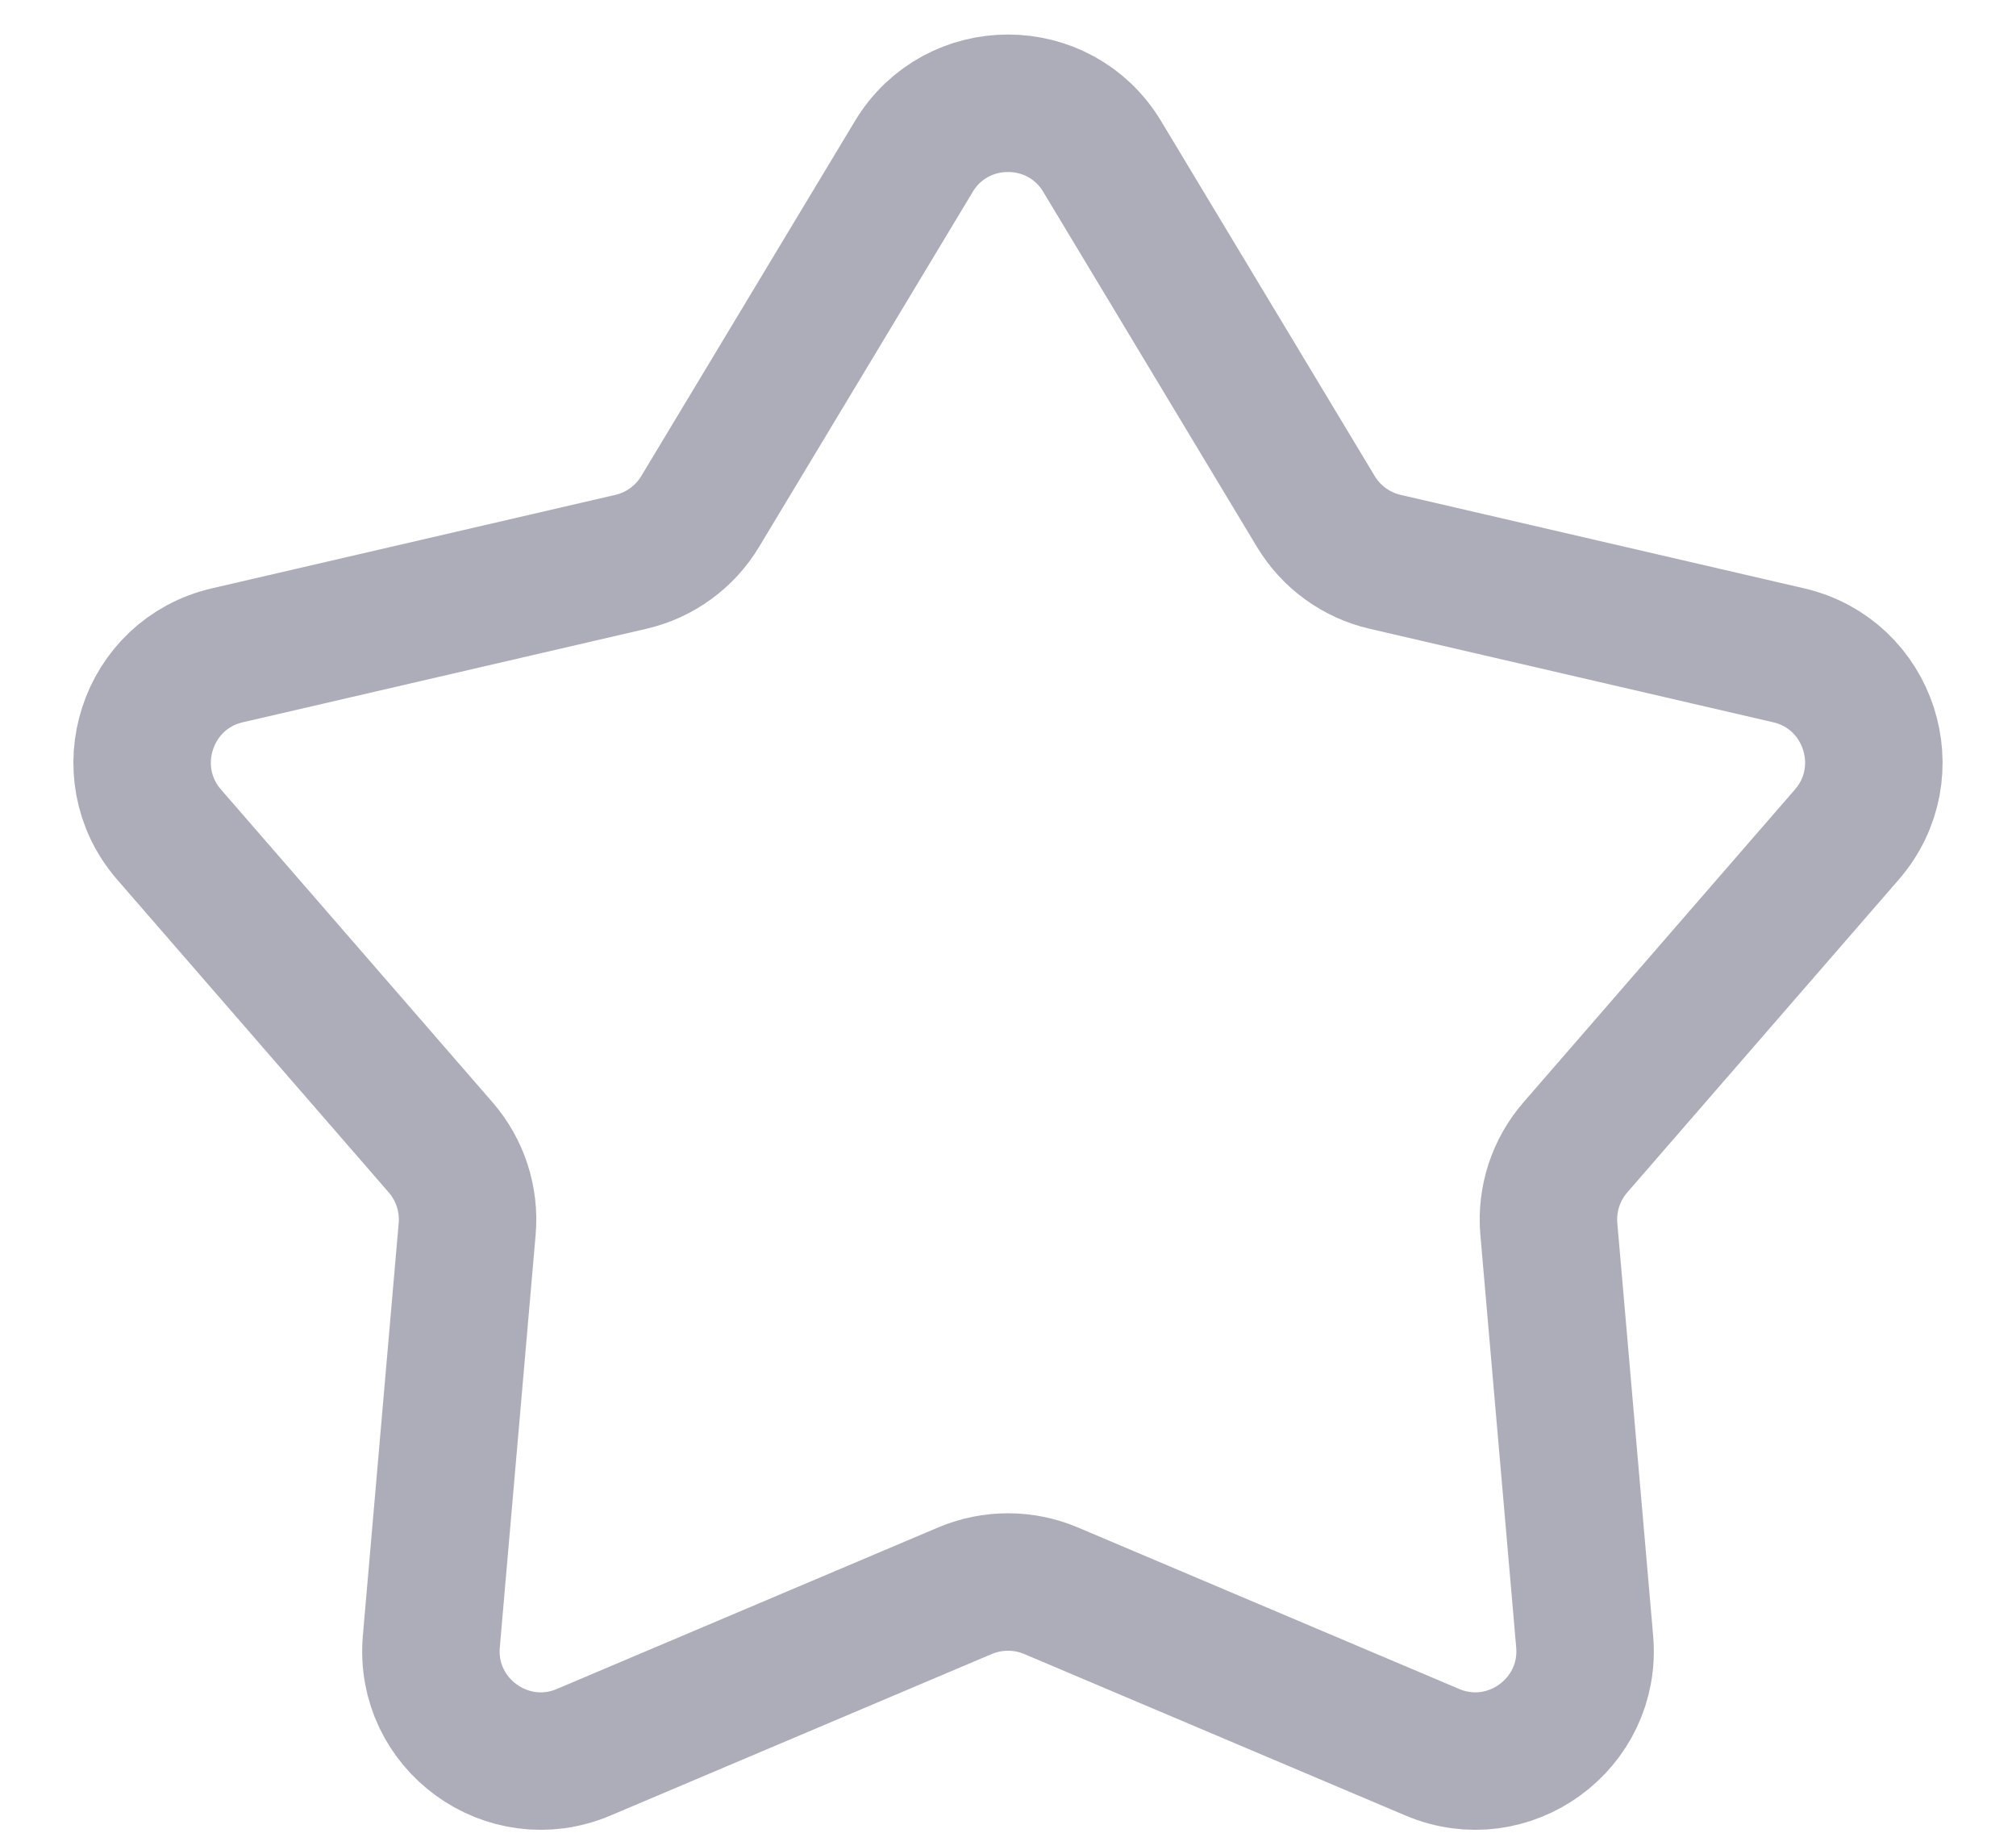
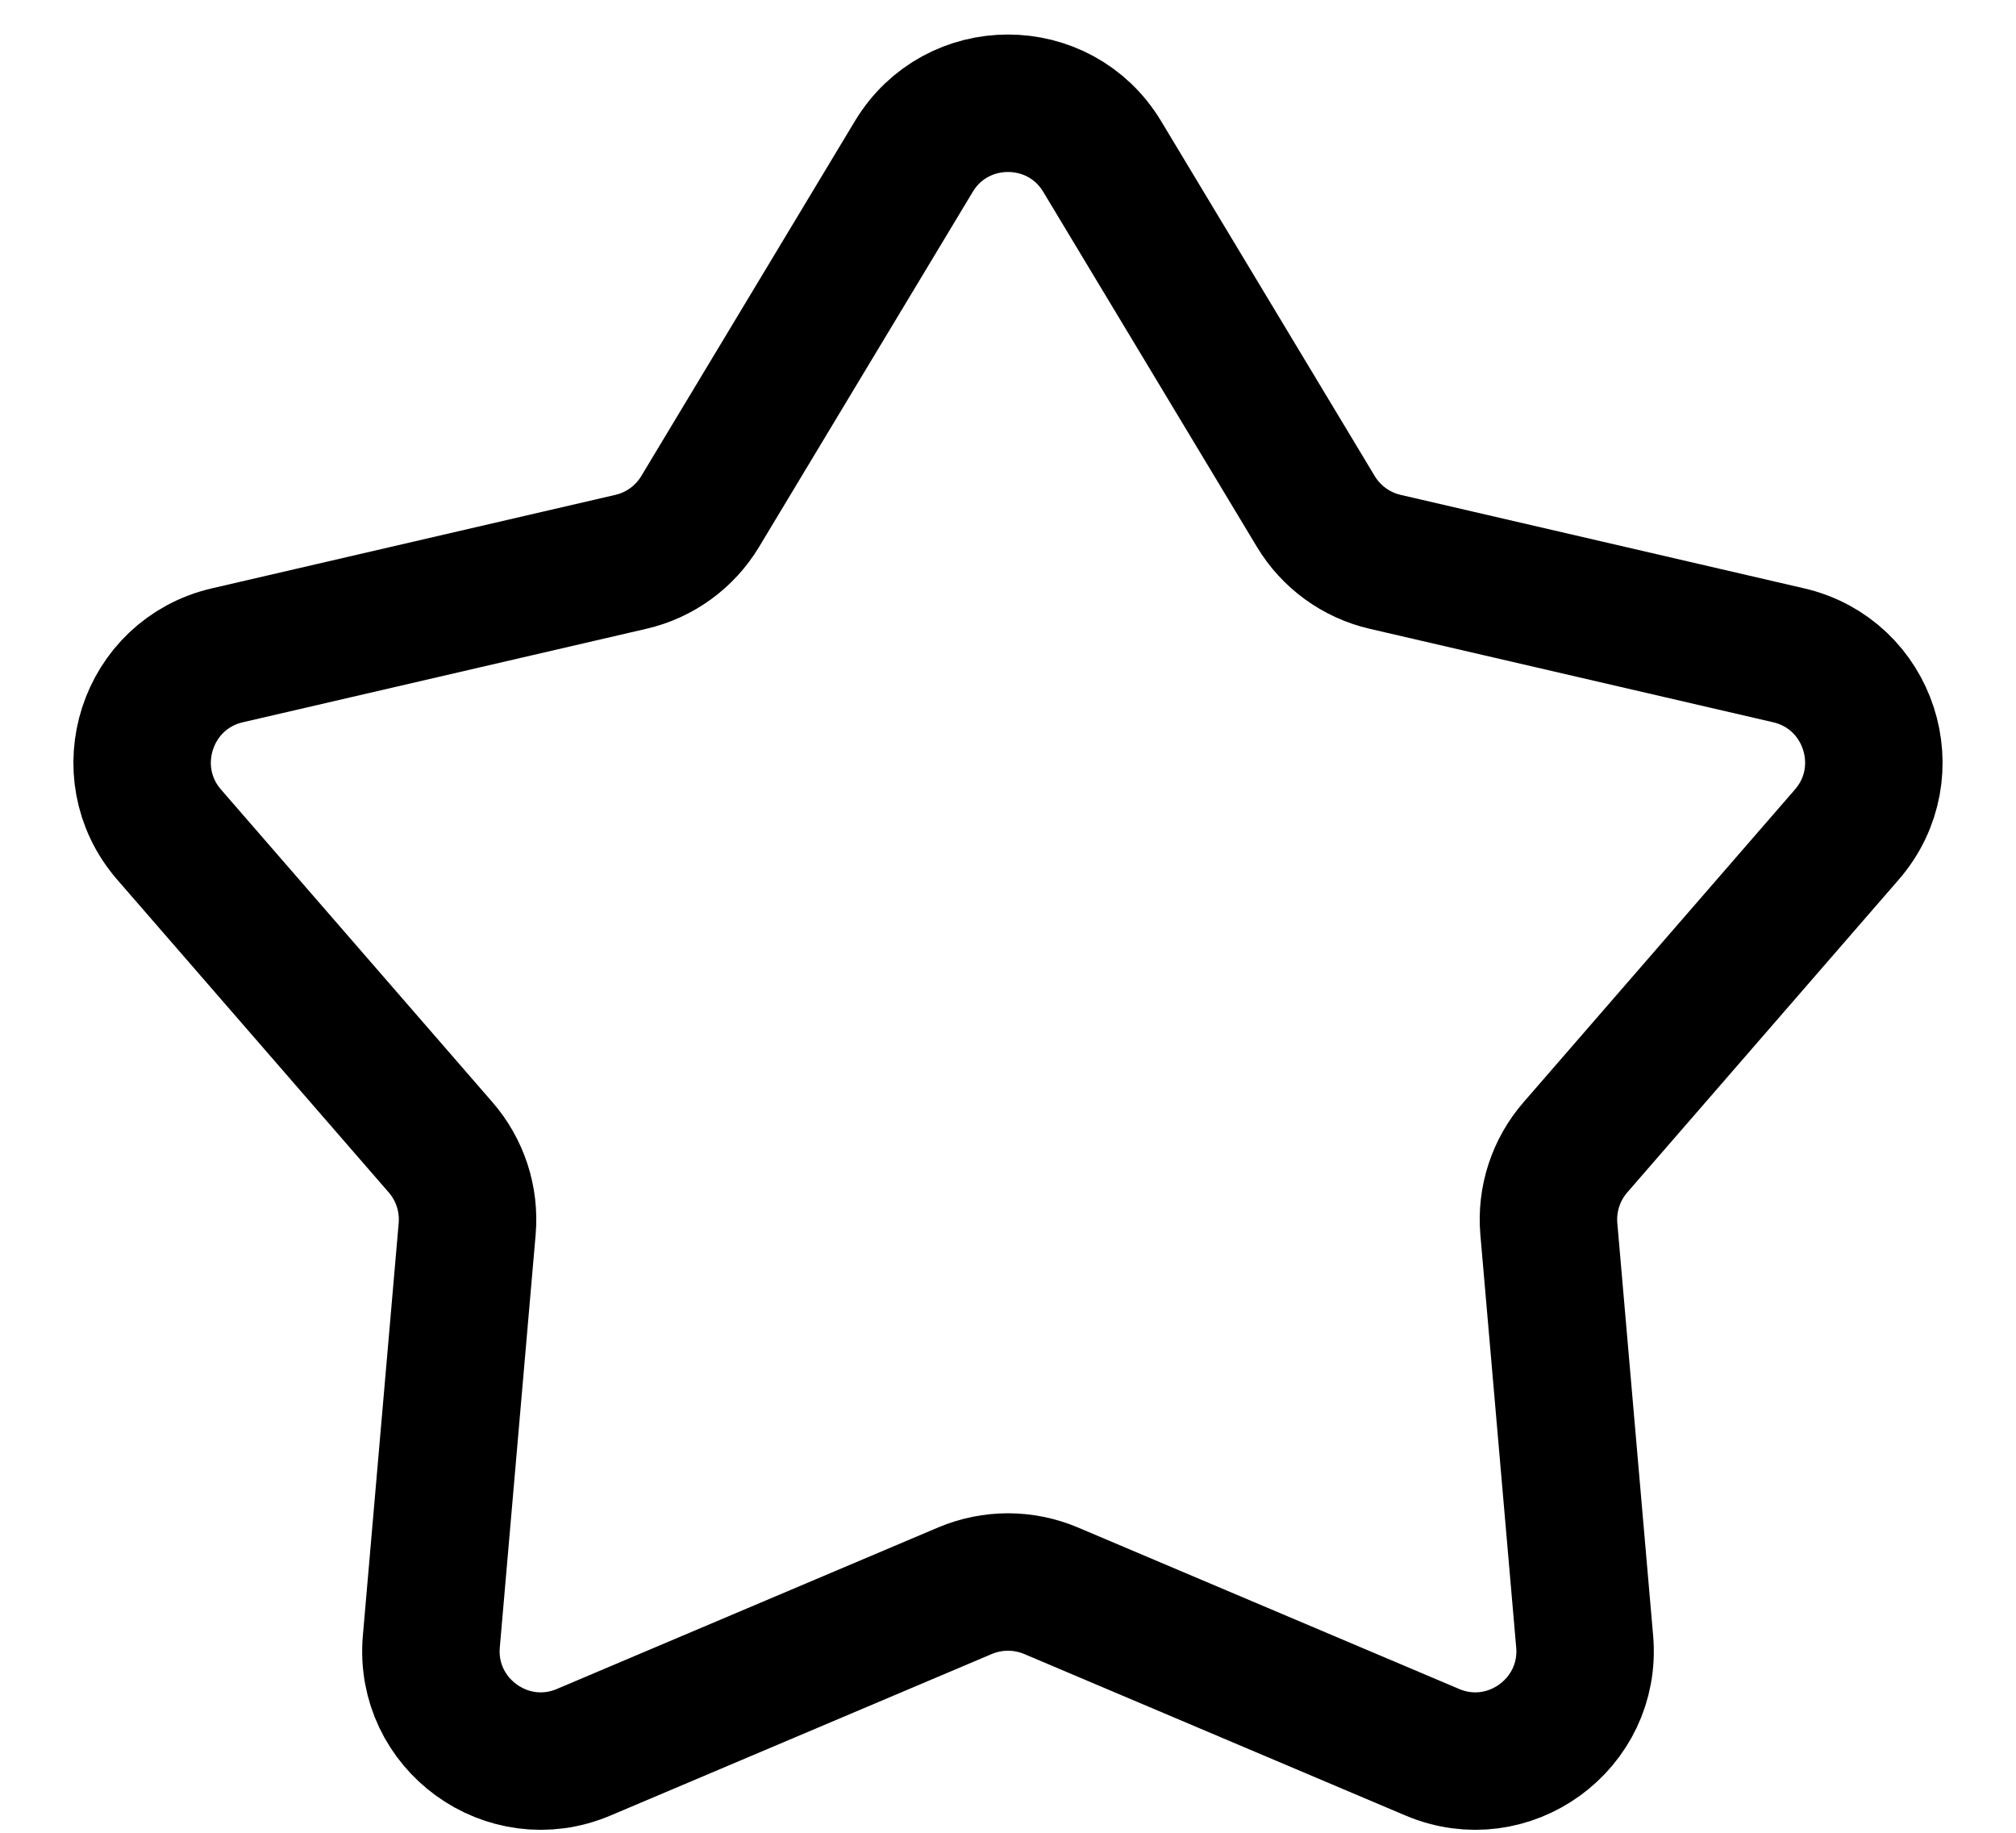
<svg xmlns="http://www.w3.org/2000/svg" width="22" height="20" viewBox="0 0 22 20" fill="none">
-   <path d="M9.972 1.708C10.438 0.933 11.562 0.933 12.028 1.708L14.359 5.581C14.526 5.859 14.8 6.058 15.116 6.131L19.519 7.151C20.4 7.355 20.747 8.424 20.154 9.107L17.192 12.52C16.979 12.765 16.874 13.086 16.902 13.41L17.293 17.913C17.371 18.814 16.462 19.474 15.63 19.121L11.468 17.358C11.169 17.232 10.831 17.232 10.532 17.358L6.37 19.121C5.538 19.474 4.629 18.814 4.707 17.913L5.098 13.41C5.126 13.086 5.021 12.765 4.808 12.52L1.845 9.107C1.253 8.424 1.6 7.355 2.481 7.151L6.884 6.131C7.201 6.058 7.474 5.859 7.641 5.581L9.972 1.708Z" stroke="#ACADB9" stroke-width="1.5" />
+   <path d="M9.972 1.708C10.438 0.933 11.562 0.933 12.028 1.708L14.359 5.581C14.526 5.859 14.8 6.058 15.116 6.131L19.519 7.151C20.4 7.355 20.747 8.424 20.154 9.107L17.192 12.52C16.979 12.765 16.874 13.086 16.902 13.41L17.293 17.913C17.371 18.814 16.462 19.474 15.63 19.121L11.468 17.358C11.169 17.232 10.831 17.232 10.532 17.358L6.37 19.121C5.538 19.474 4.629 18.814 4.707 17.913L5.098 13.41C5.126 13.086 5.021 12.765 4.808 12.52L1.845 9.107C1.253 8.424 1.6 7.355 2.481 7.151L6.884 6.131C7.201 6.058 7.474 5.859 7.641 5.581L9.972 1.708Z" stroke="currentColor" stroke-width="1.5" />
</svg>
